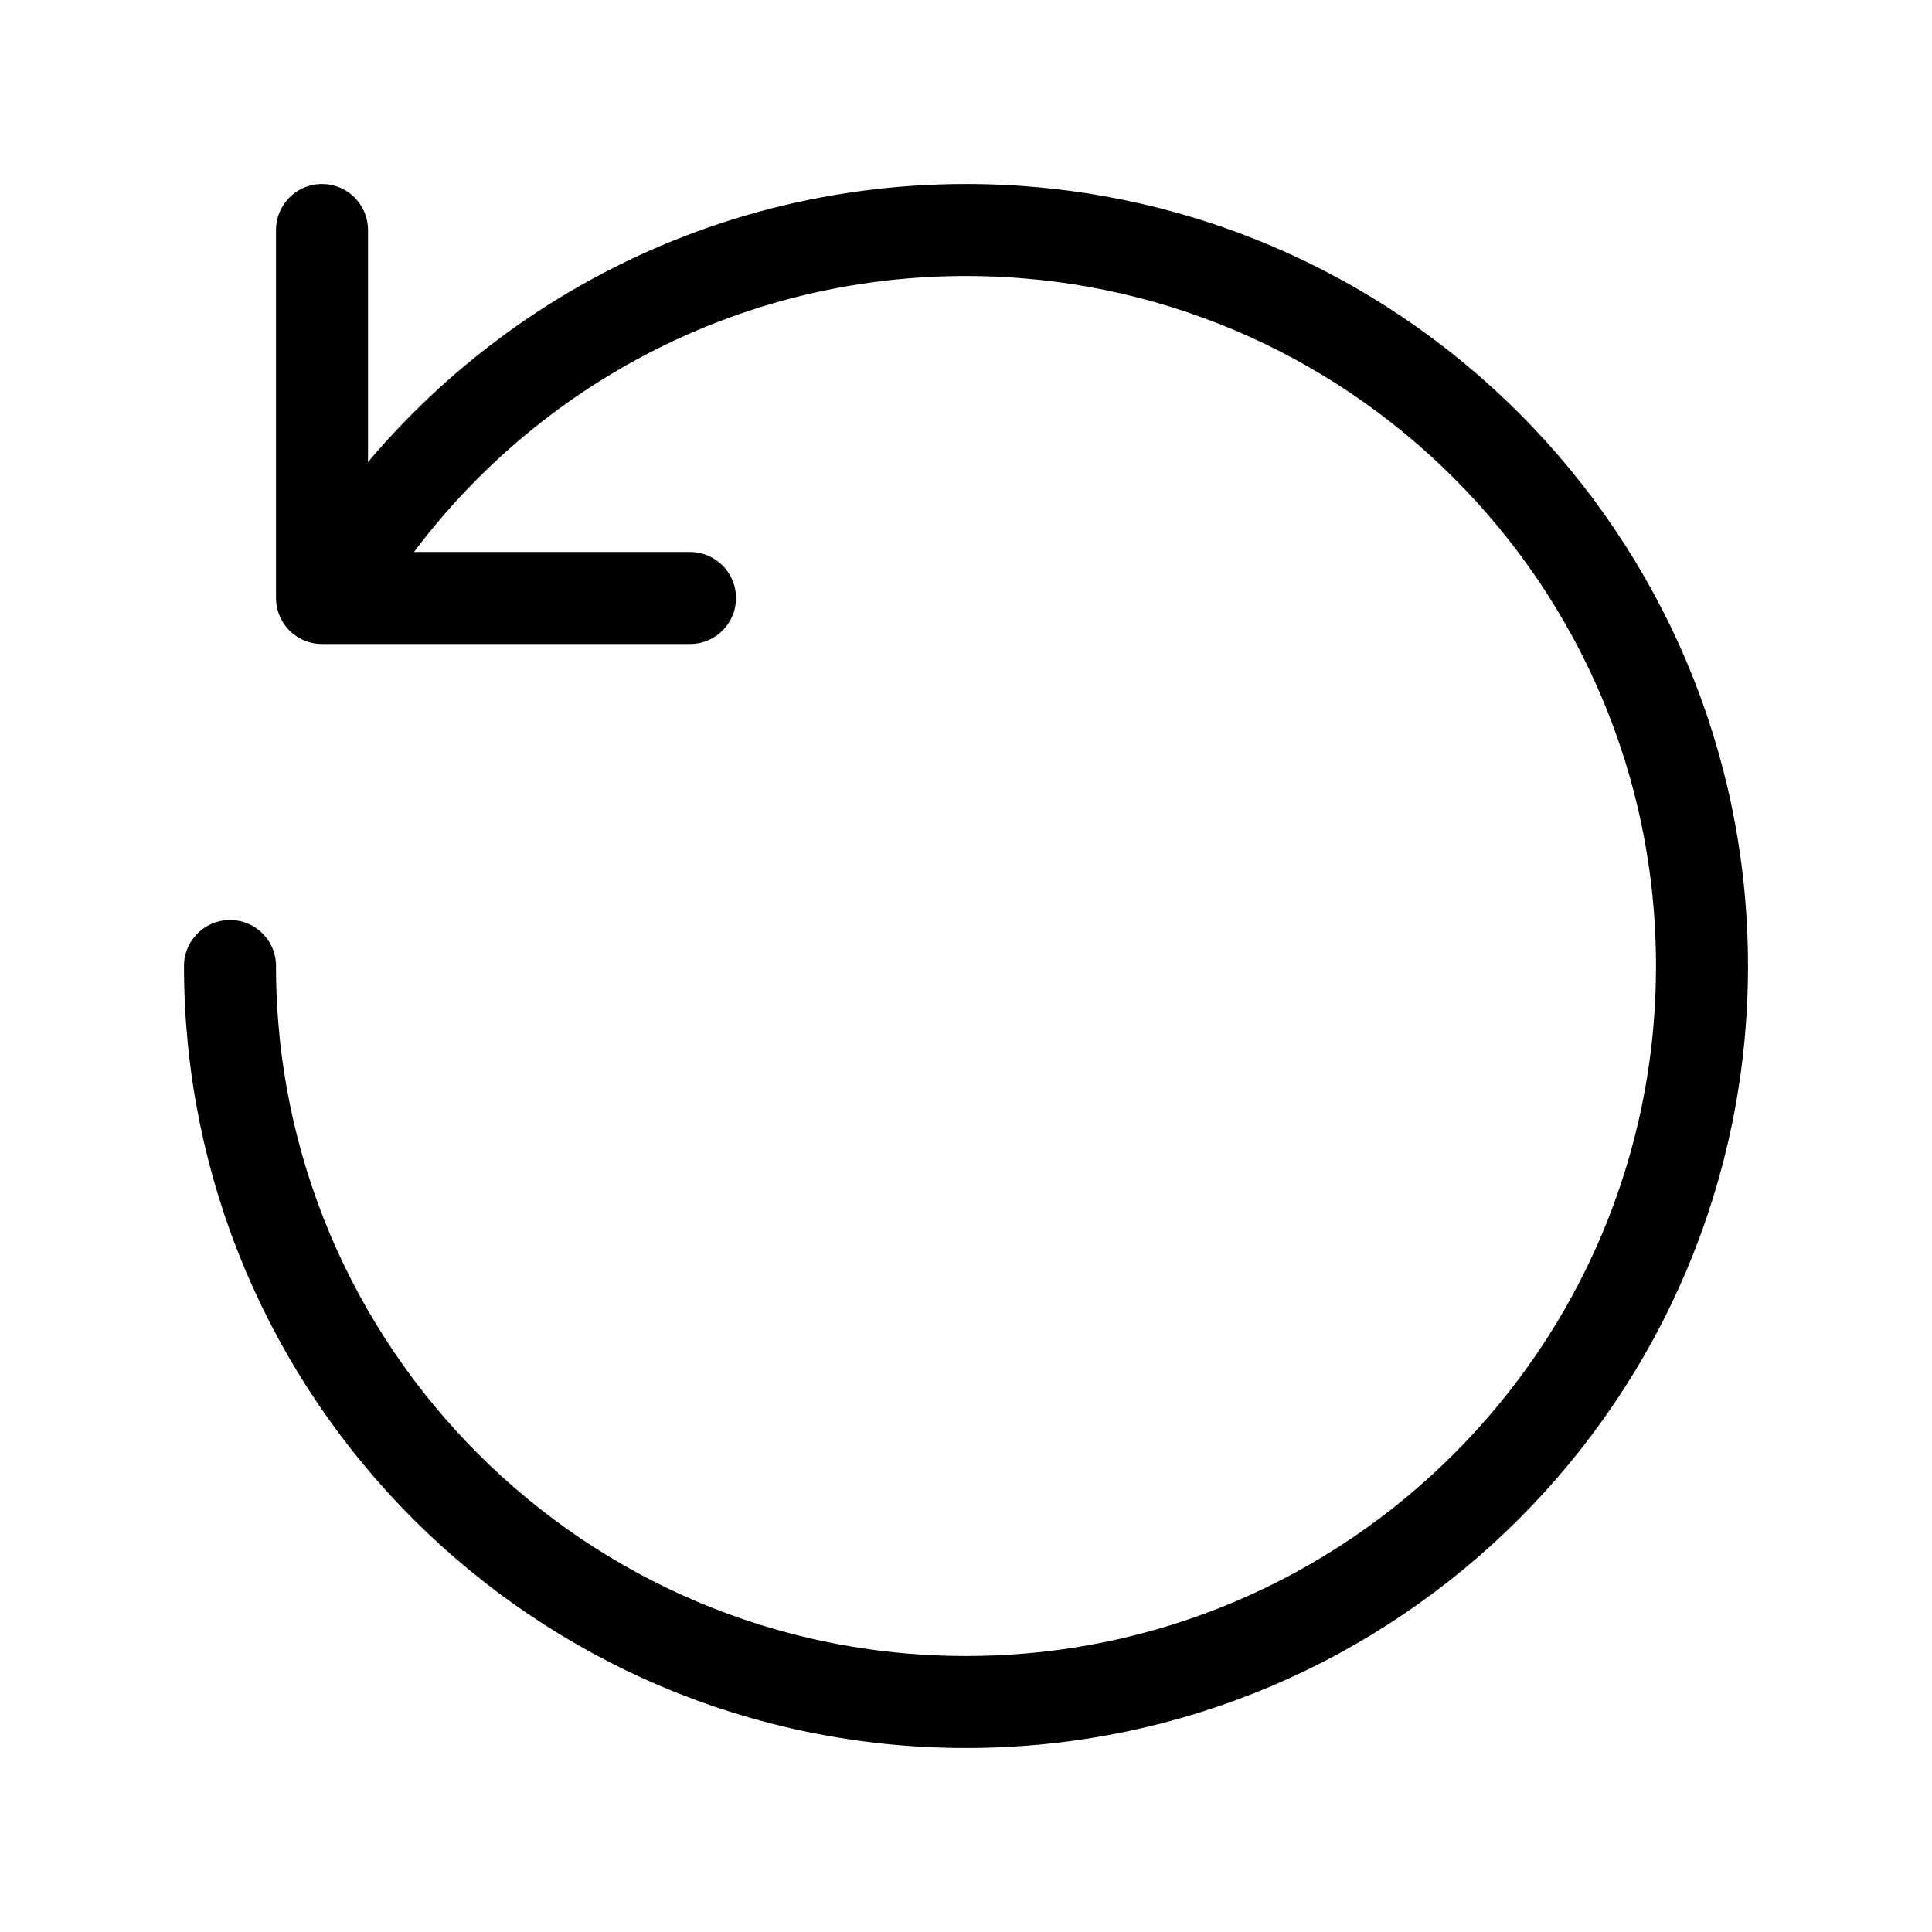
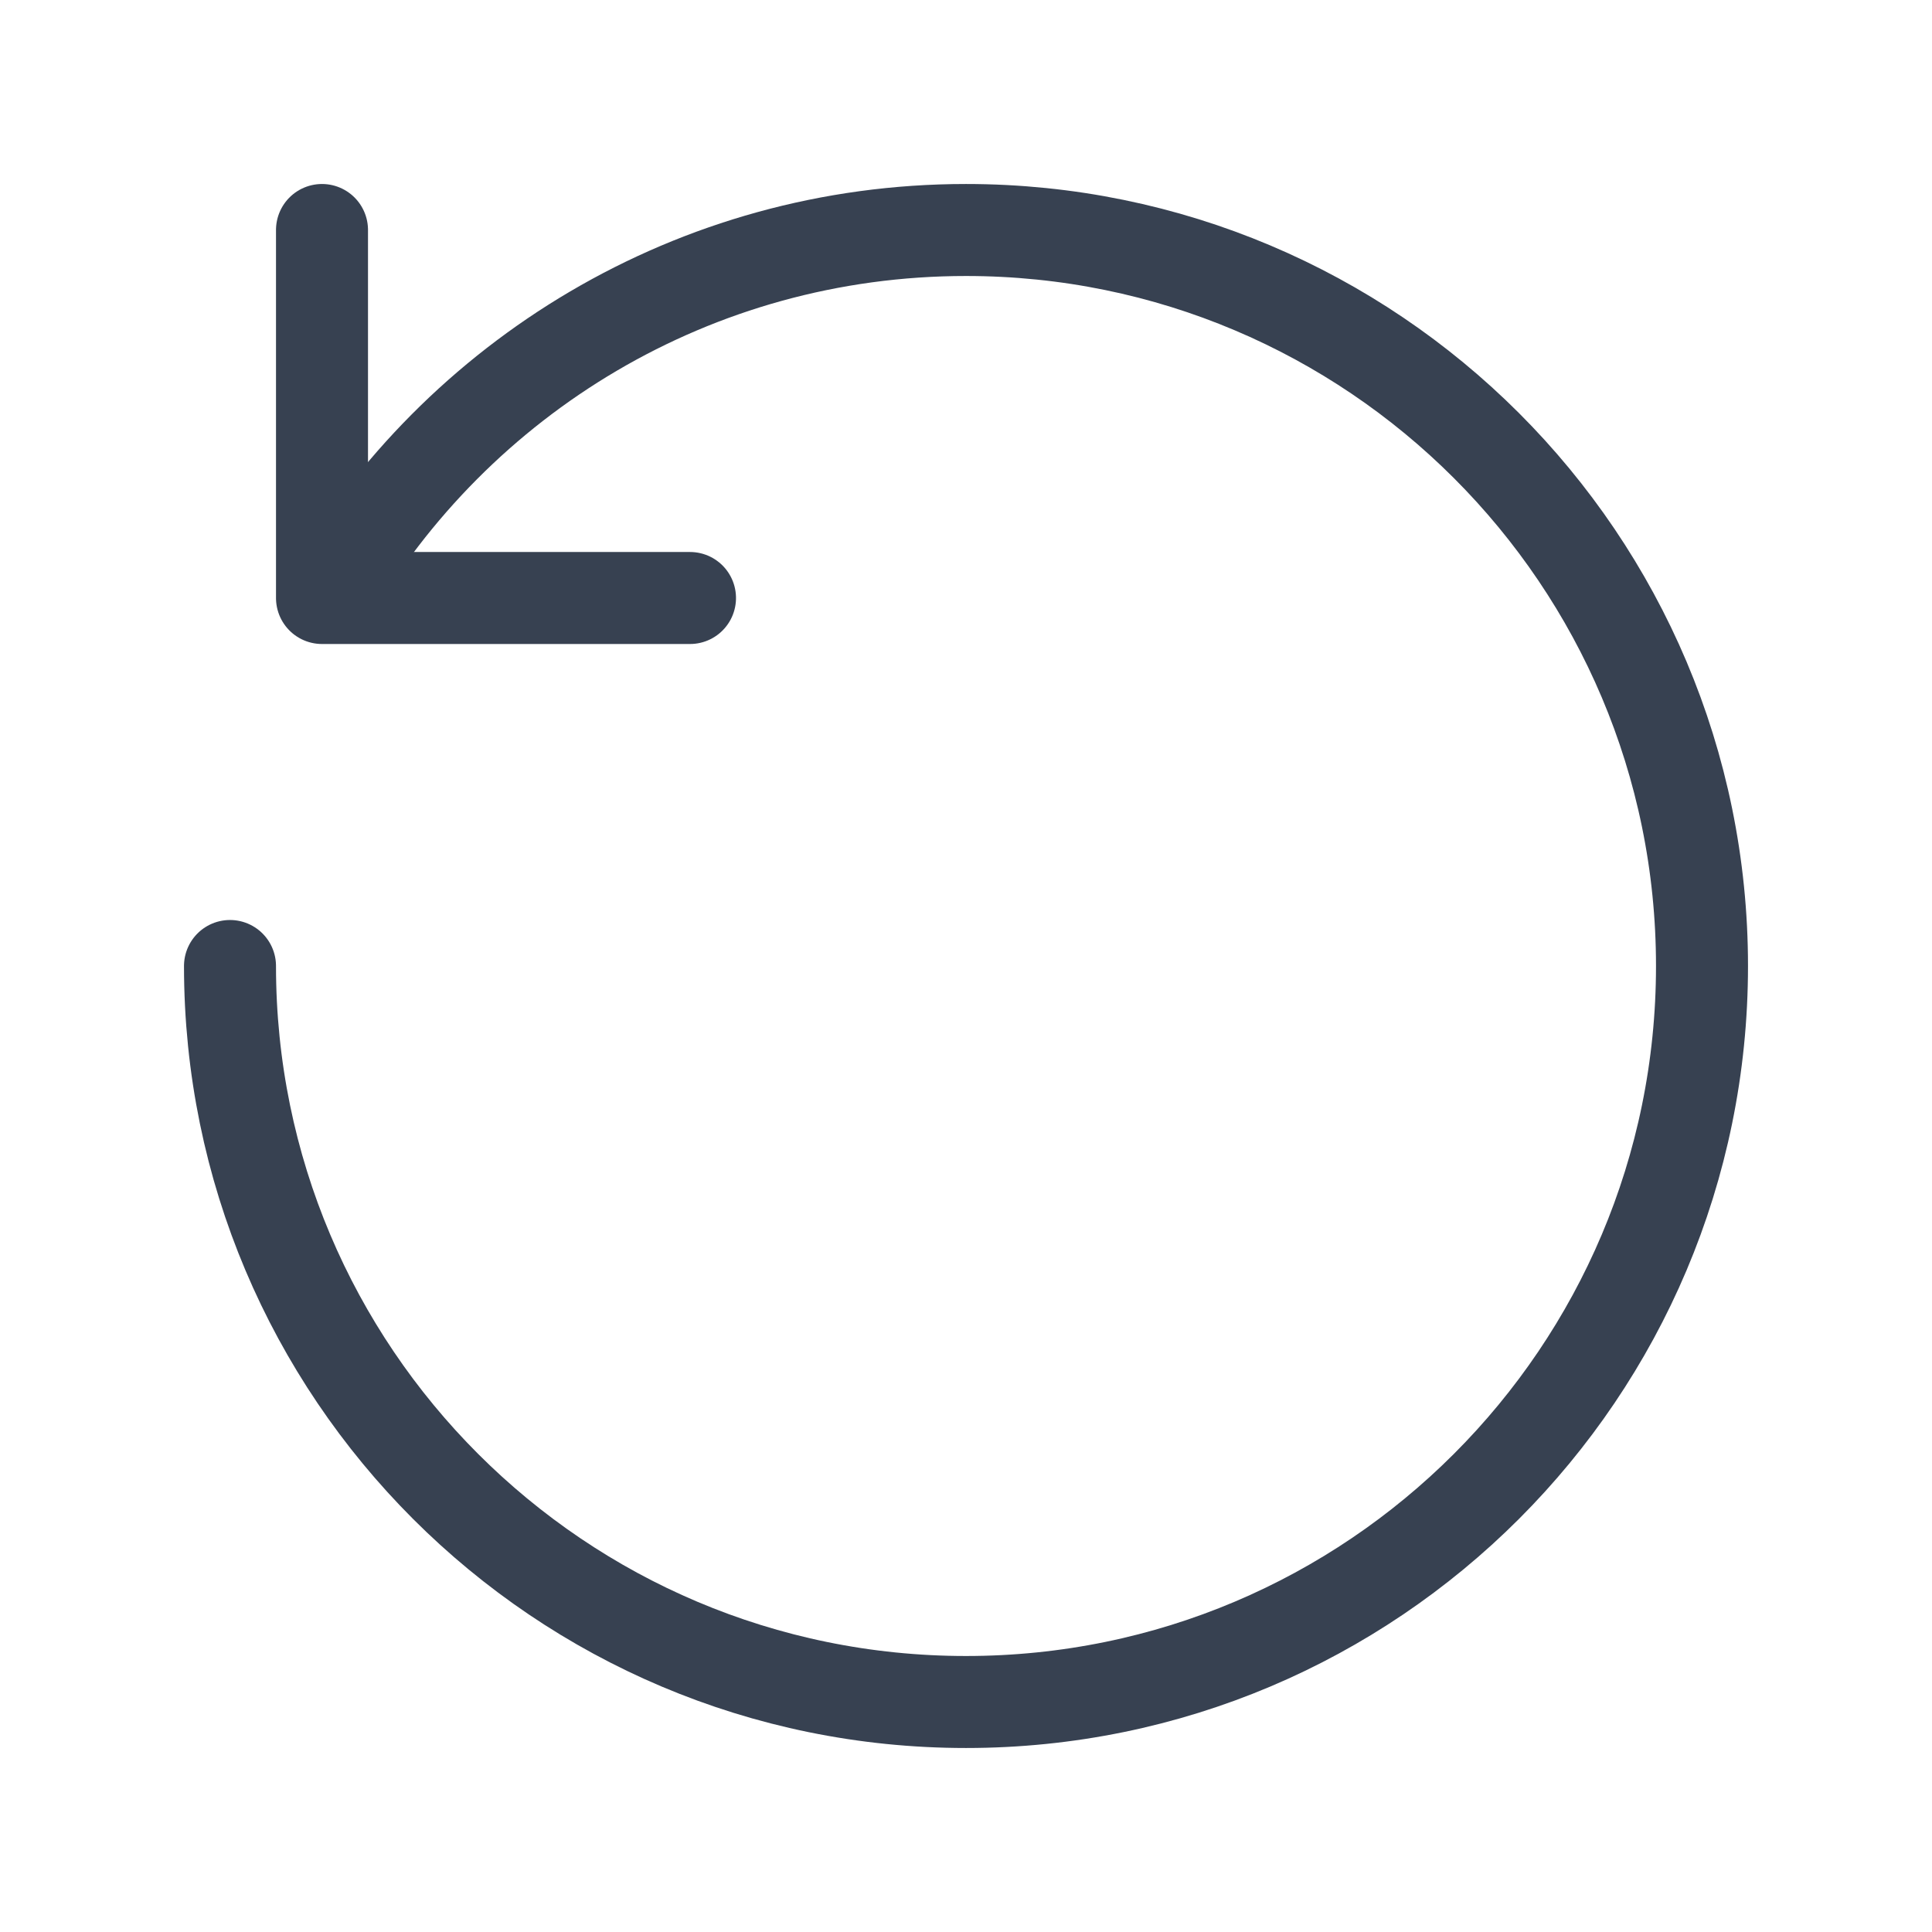
<svg xmlns="http://www.w3.org/2000/svg" width="800px" height="800px" viewBox="0 0 21 21">
-   <g fill="none" fill-rule="evenodd" stroke="#000000" stroke-linecap="round" stroke-linejoin="round" transform="matrix(0 1 1 0 2.5 2.5)">
+   <g fill="none" fill-rule="evenodd" stroke="rgb(55 65 81)" stroke-linecap="round" stroke-linejoin="round" transform="matrix(0 1 1 0 2.5 2.5)">
    <path d="m3.987 1.078c-2.384 1.385-3.987 3.966-3.987 6.922 0 4.418 3.582 8 8 8s8-3.582 8-8-3.582-8-8-8" />
    <path d="m4 1v4h-4" transform="matrix(1 0 0 -1 0 6)" />
  </g>
</svg>
